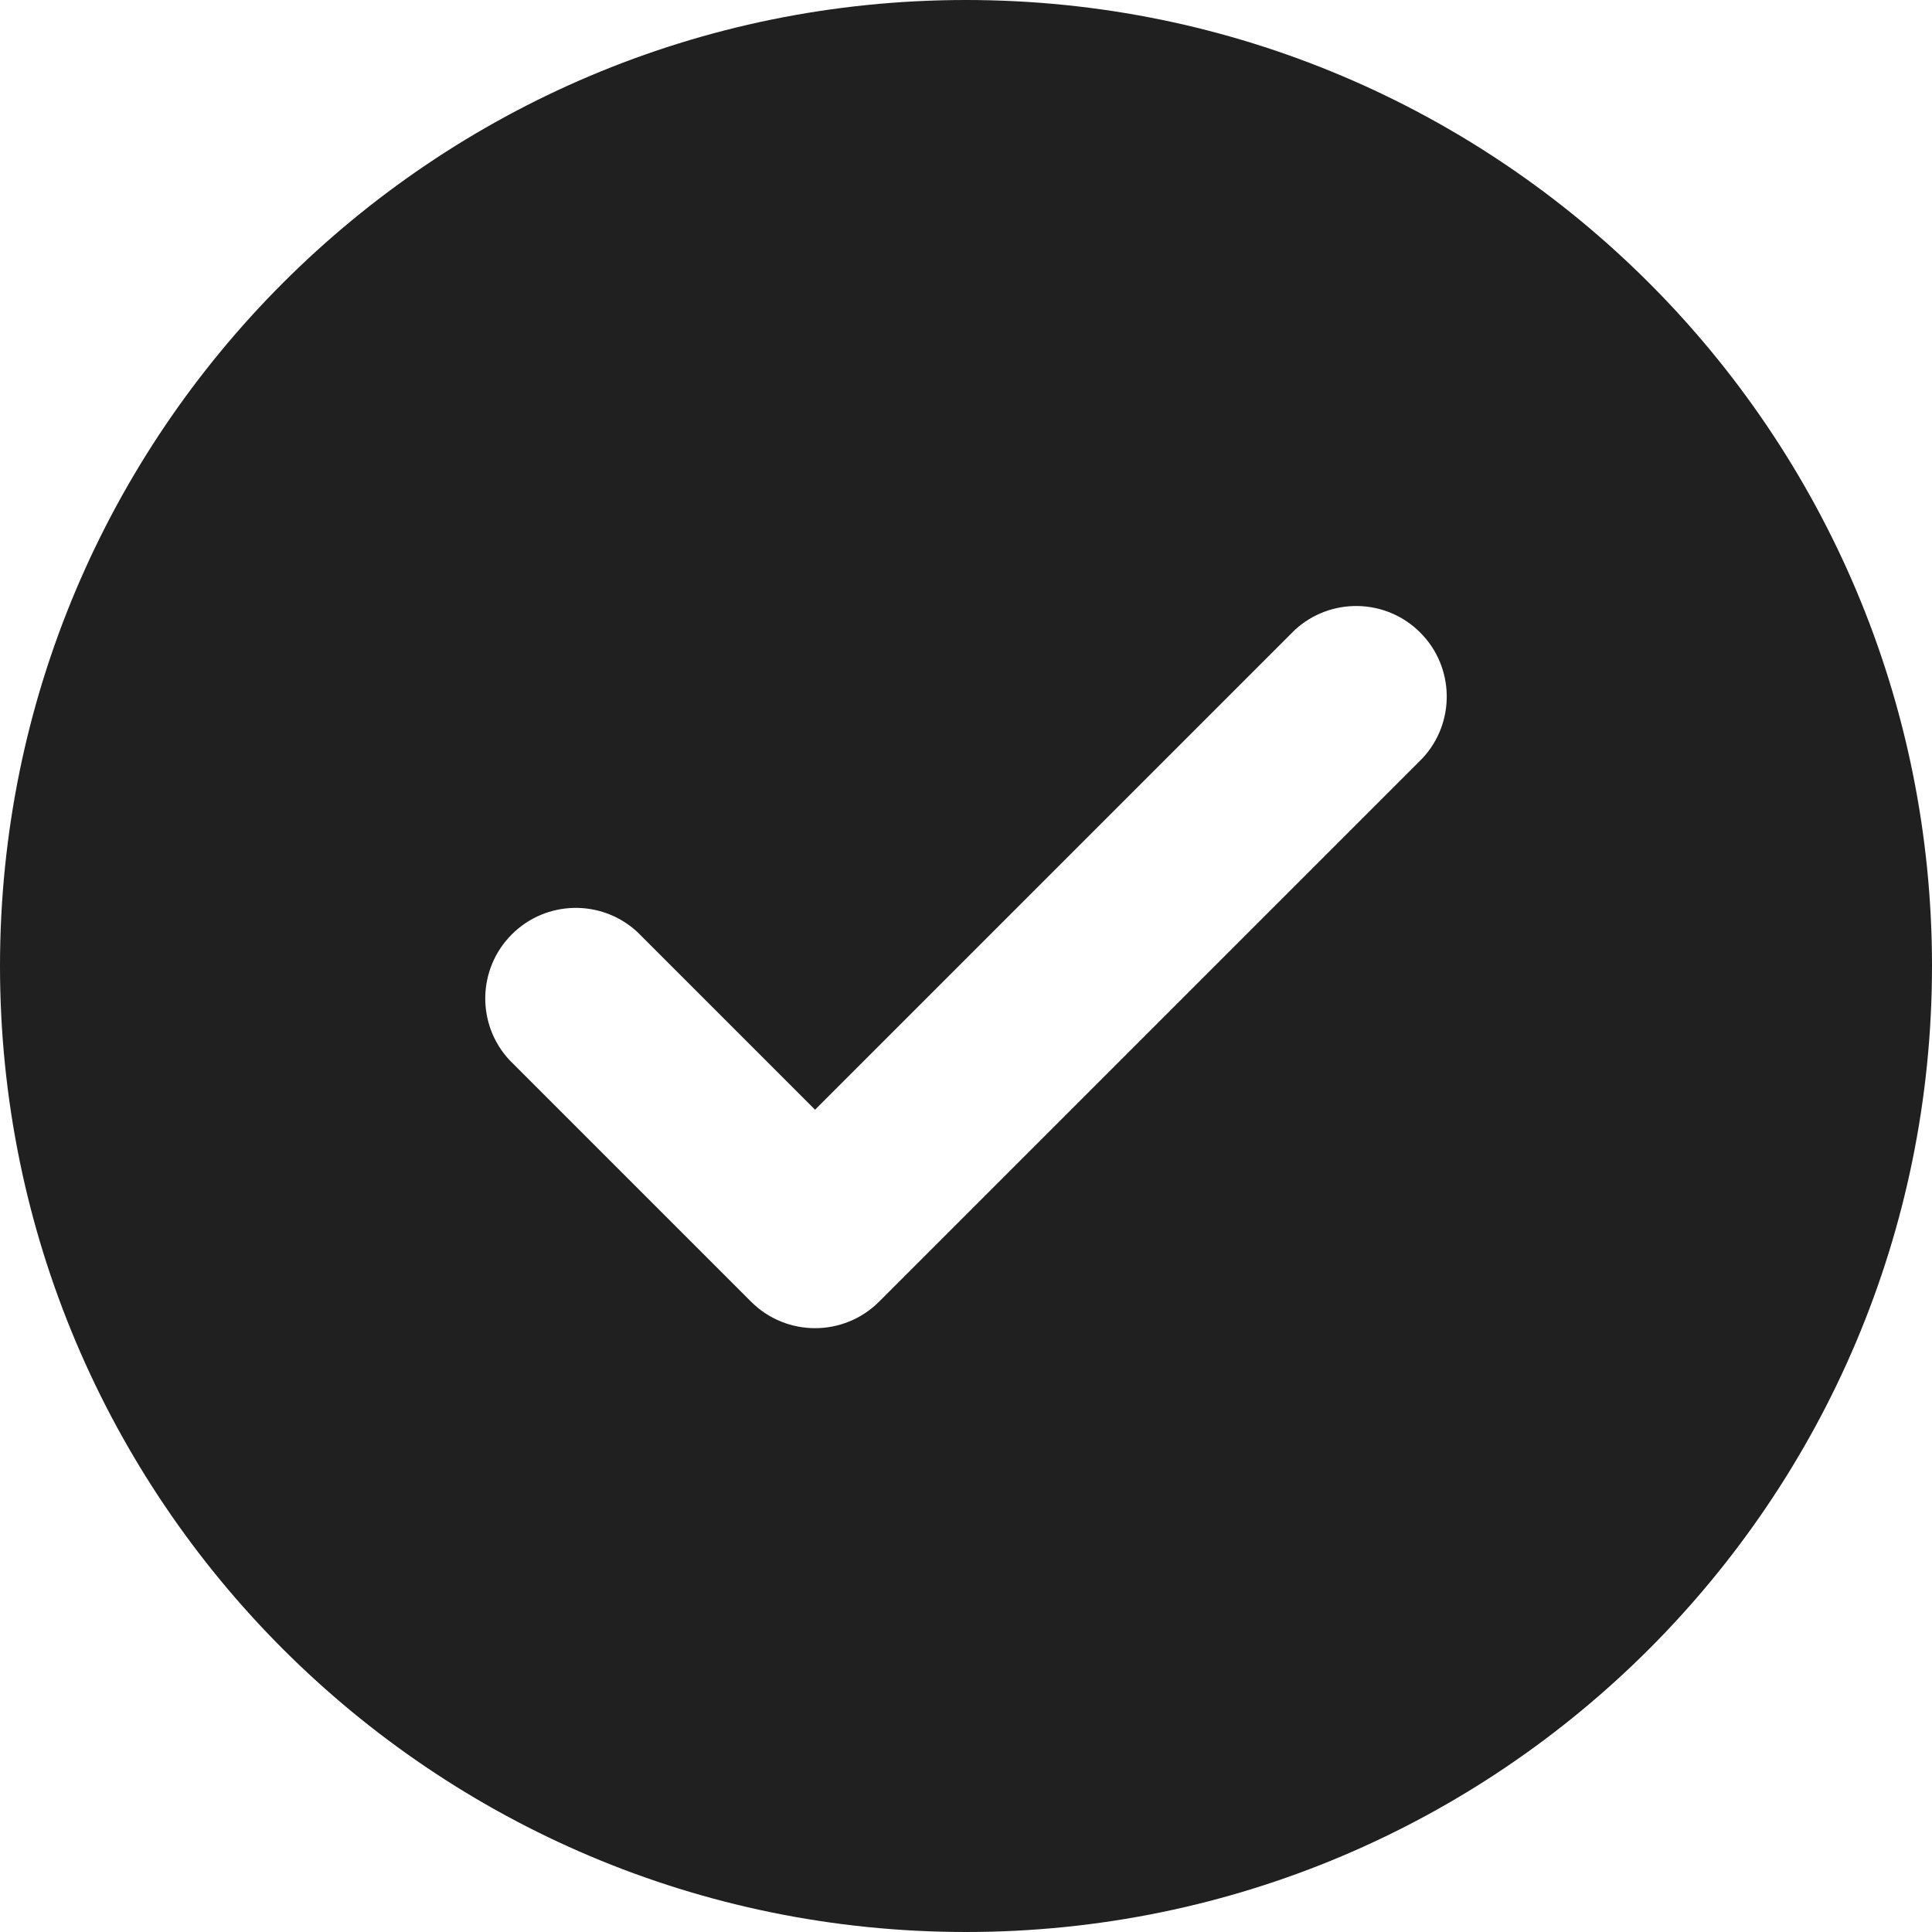
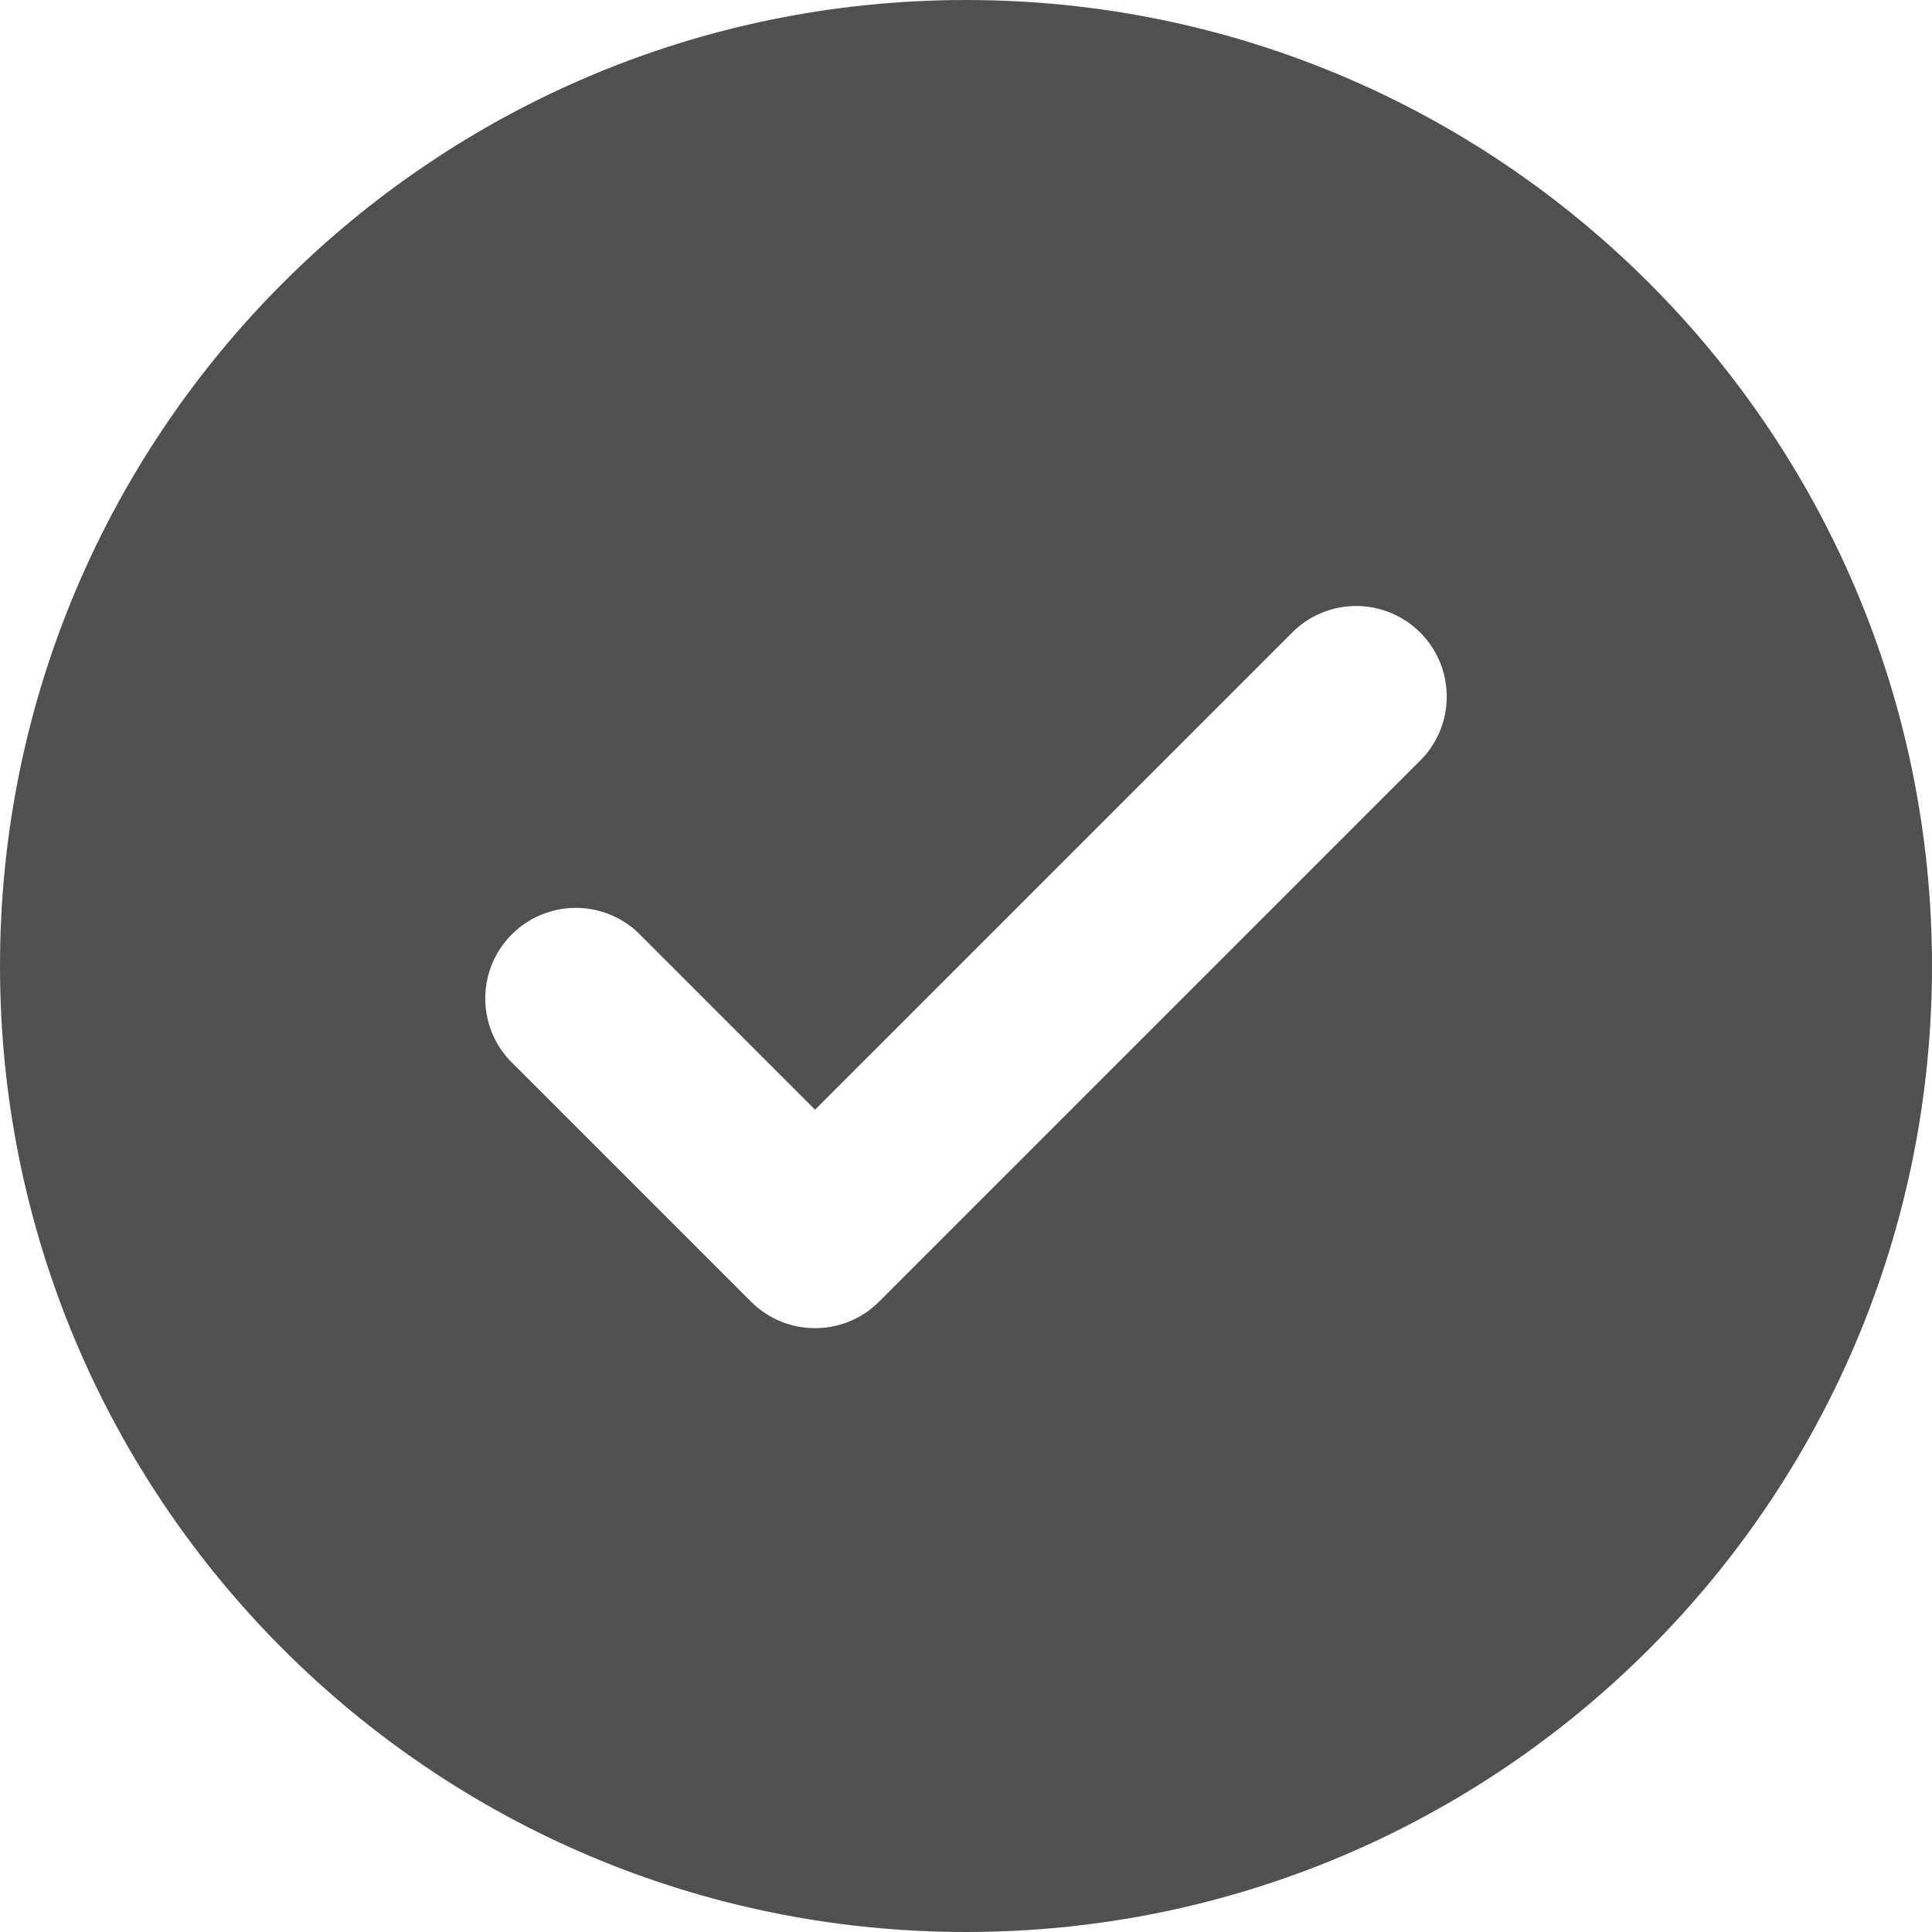
<svg xmlns="http://www.w3.org/2000/svg" version="1.1" viewBox="0 0 16 16" fill="none" stroke-width="2">
  <g fill="none" fill-rule="evenodd">
-     <path fill="#202020" fill-rule="evenodd" d="M8 16A8 8 0 108 0a8 8 0 000 16zm3.78-9.72a.75.75 0 00-1.06-1.06L6.75 9.19 5.28 7.72a.75.75 0 00-1.06 1.06l2 2a.75.75 0 001.06 0l4.5-4.5z" />
+     <path fill="#505050" fill-rule="evenodd" d="M8 16A8 8 0 108 0a8 8 0 000 16zm3.78-9.72a.75.75 0 00-1.06-1.06L6.75 9.19 5.28 7.72a.75.75 0 00-1.06 1.06l2 2a.75.75 0 001.06 0l4.5-4.5z" />
  </g>
</svg>
